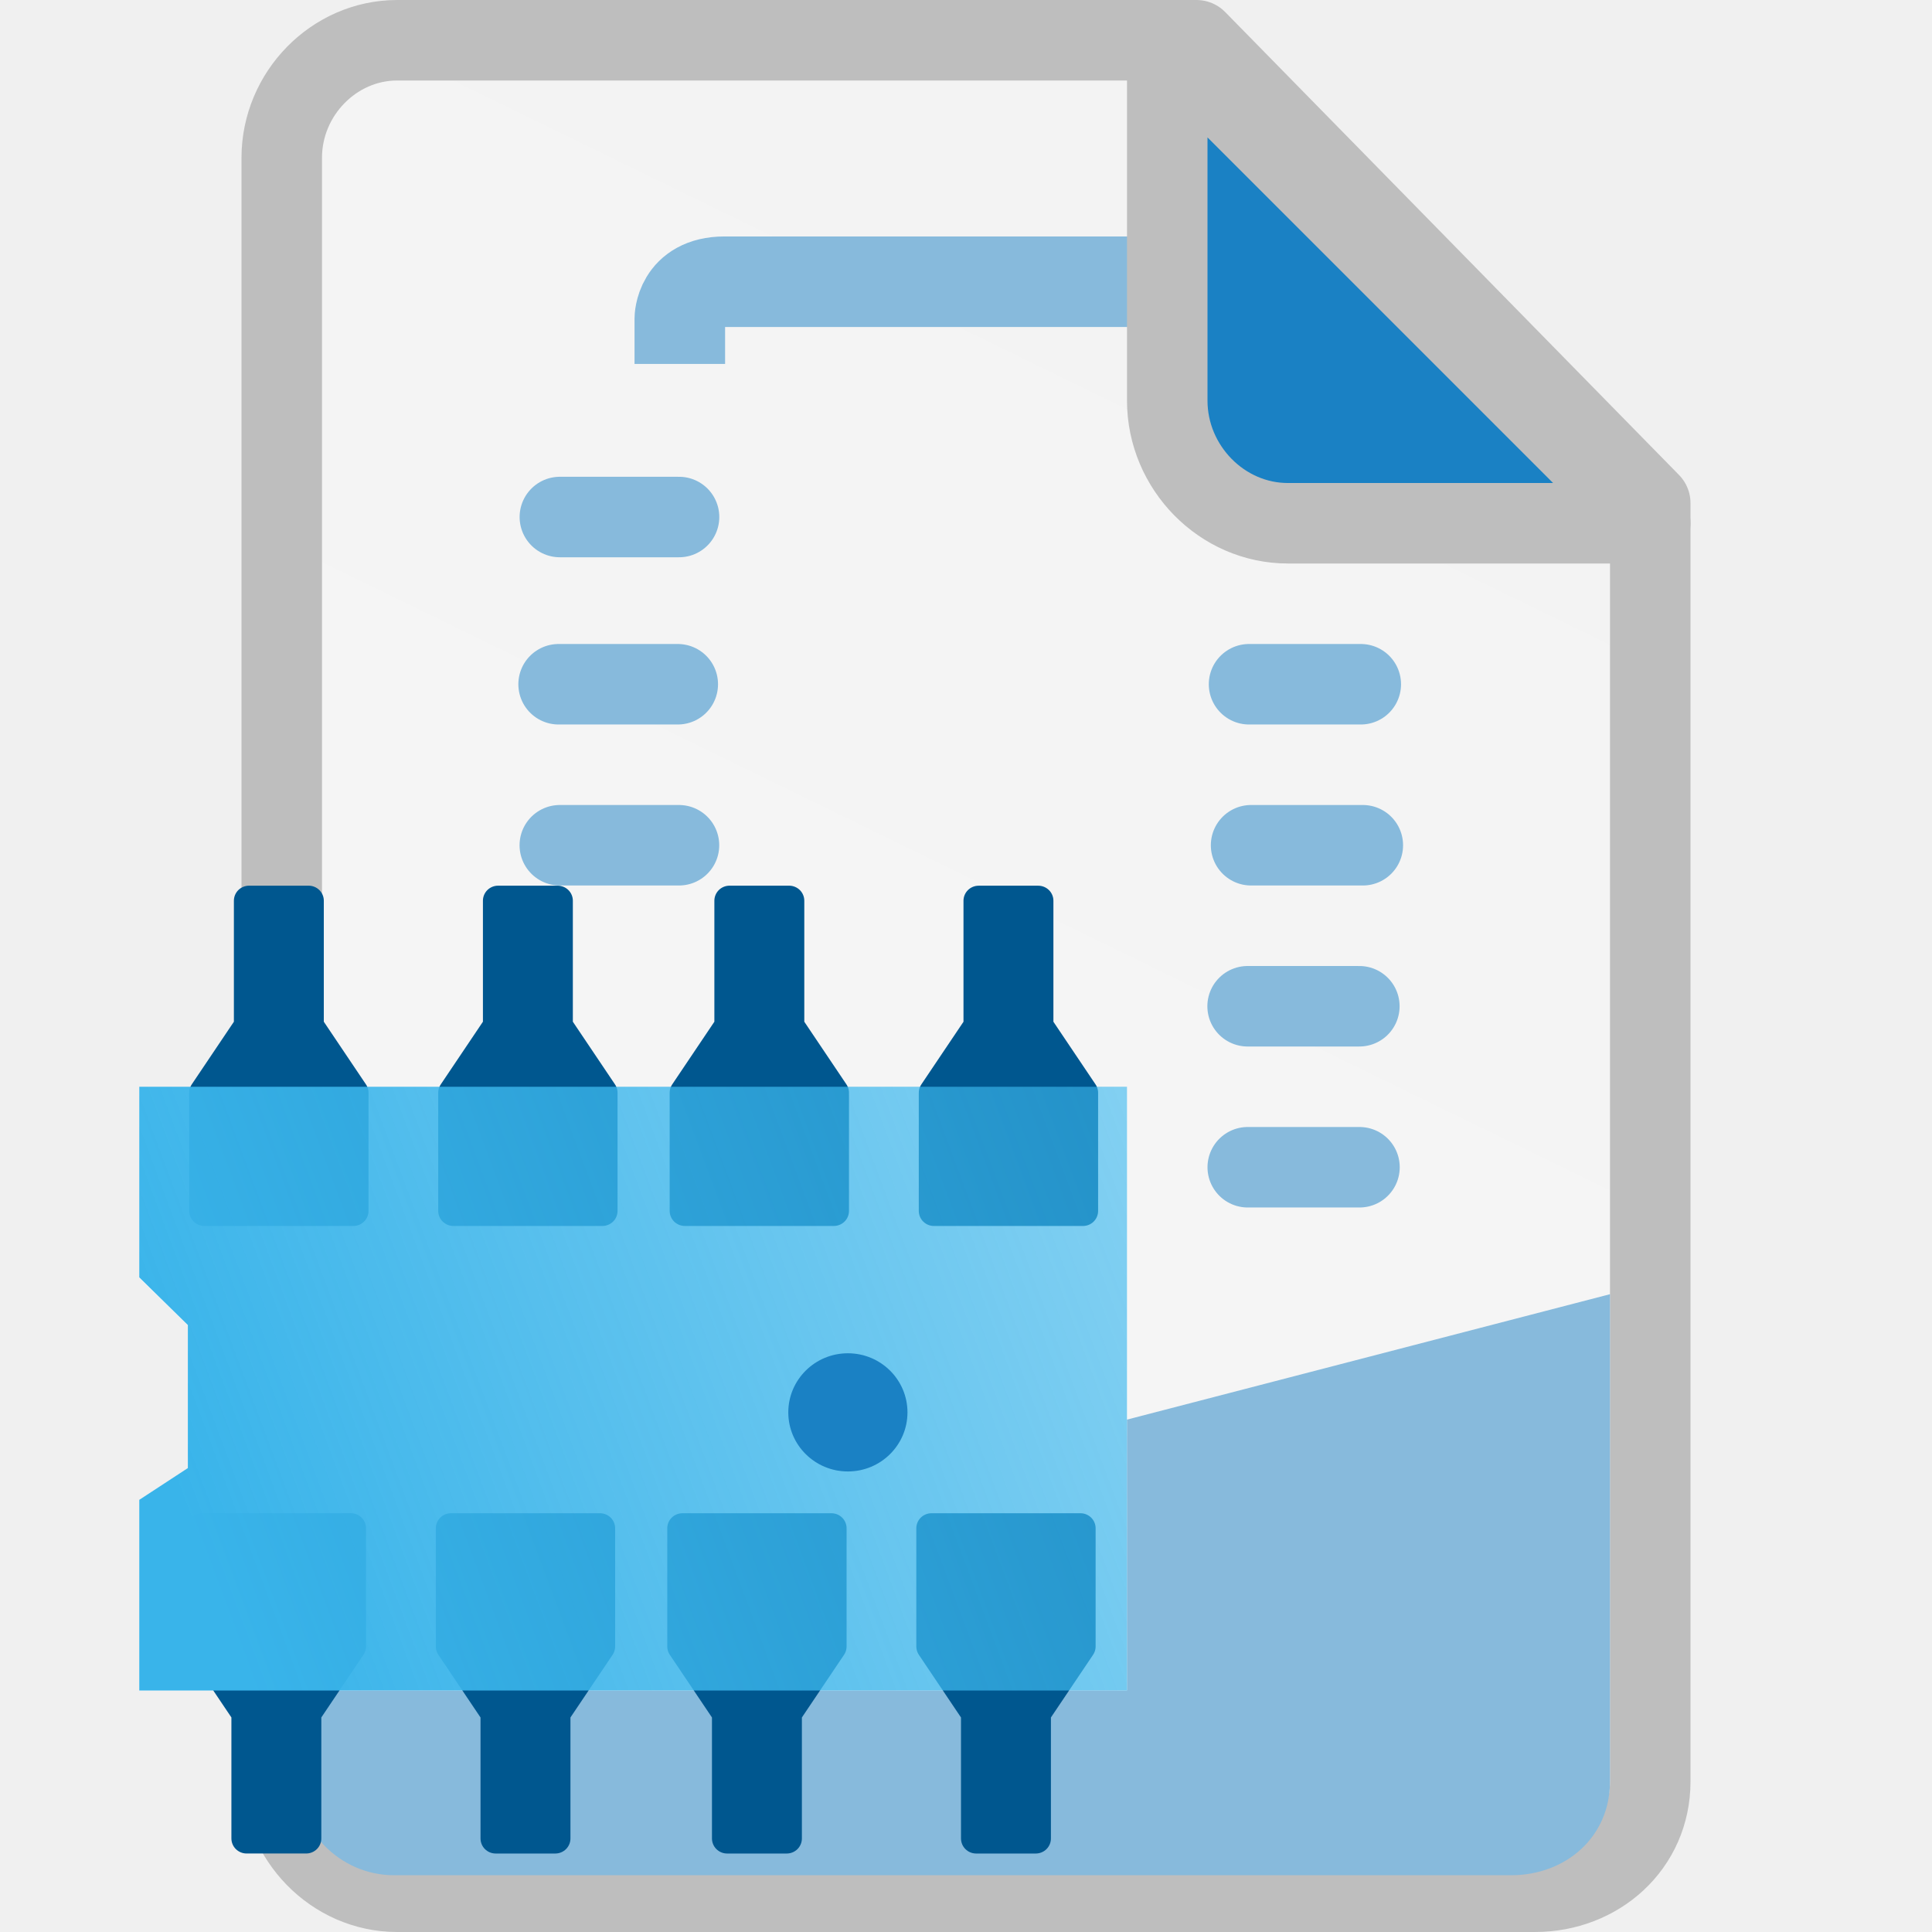
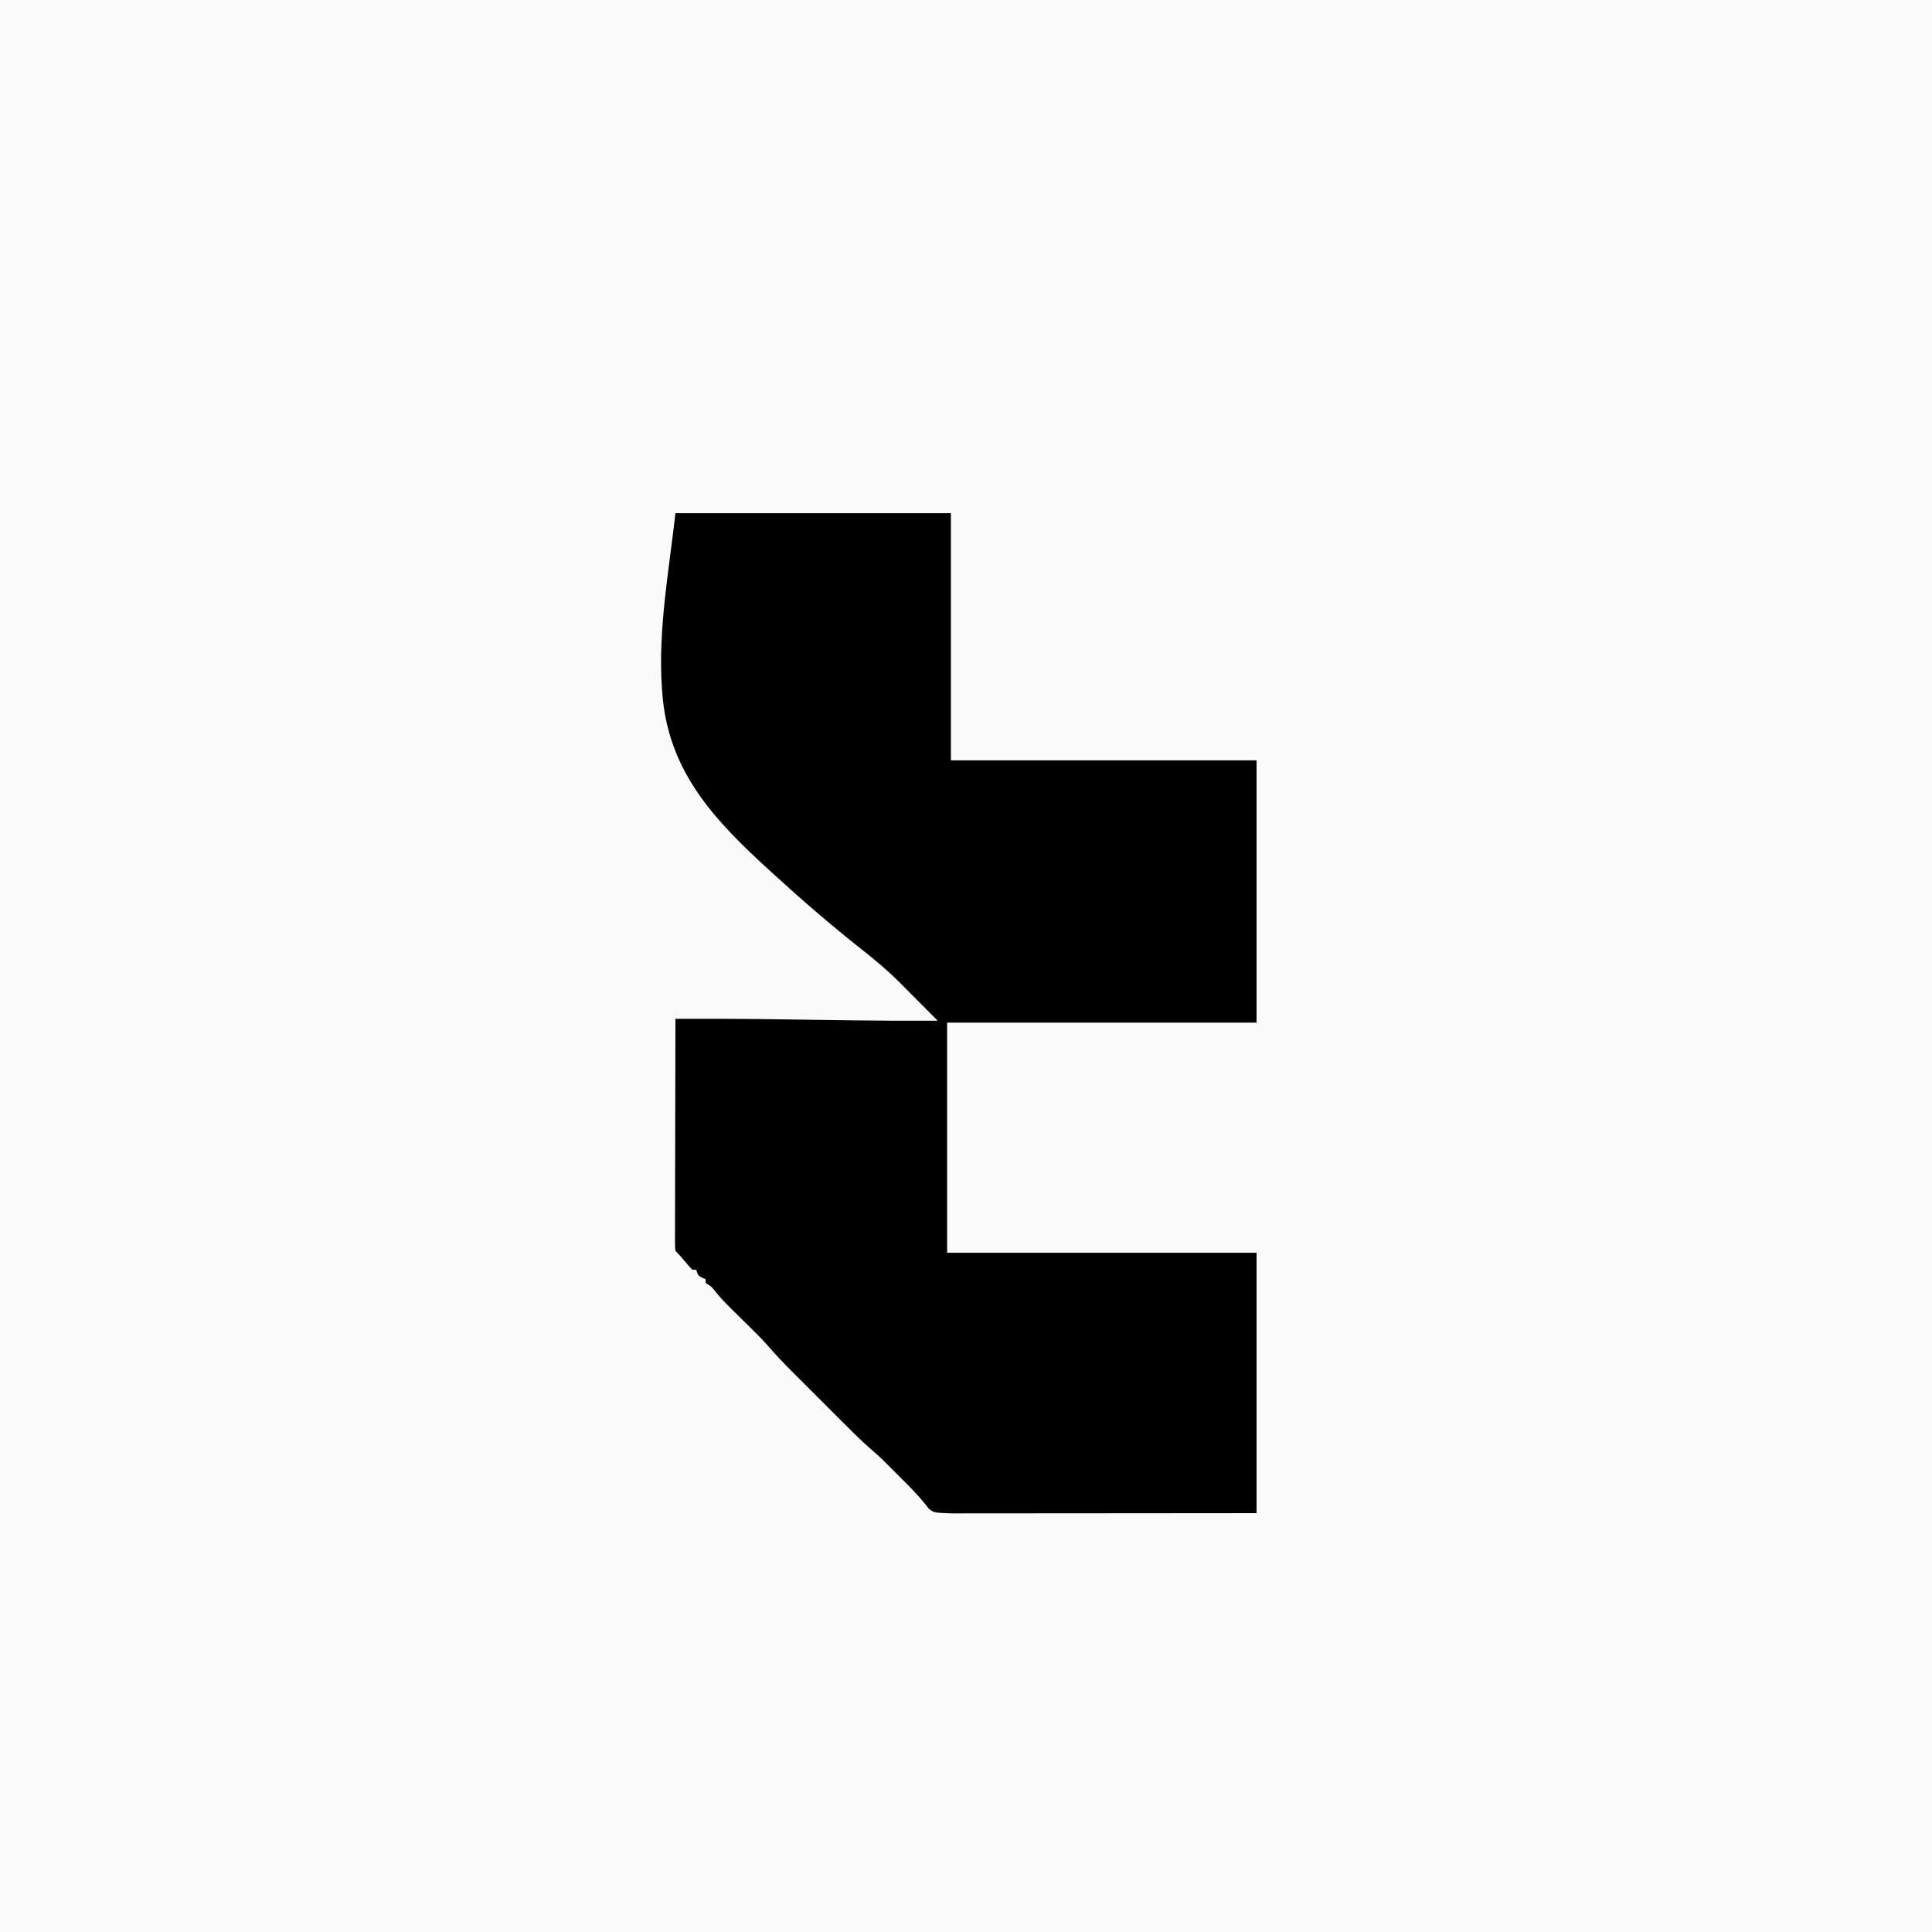
- <svg xmlns="http://www.w3.org/2000/svg" xmlns:xlink="http://www.w3.org/1999/xlink" id="Слой_1" data-name="Слой 1" viewBox="0 0 24 24" version="1.1" width="24" height="24">
-   <defs id="defs159429">
-     <style id="style159427">.cls-1{fill:#1a81c4;}</style>
-     <linearGradient xlink:href="#radialGradient1350" id="linearGradient5941" gradientUnits="userSpaceOnUse" gradientTransform="matrix(1.777324,0,0,1.813003,163.2914,139.1792)" x1="-160.867" y1="118.533" x2="-67.733" y2="-76.2" />
-     <radialGradient id="radialGradient1350" cx="50.009" cy="23.272" r="28.023" gradientTransform="matrix(0,-0.4596185,0.818261,0,80.07145,-81.23916)" gradientUnits="userSpaceOnUse">
-       <stop offset="0" stop-color="#2b4bed" id="stop1346" style="stop-color:#ffffff;stop-opacity:1" />
-       <stop offset="1" stop-color="#2b2fb7" id="stop1348" style="stop-color:#f3f3f3;stop-opacity:1" />
-     </radialGradient>
-     <radialGradient id="radialGradient1350-3" cx="50.009" cy="23.272" r="28.023" gradientTransform="matrix(0,-0.4596185,0.818261,0,80.07145,-81.23916)" gradientUnits="userSpaceOnUse">
-       <stop offset="0" stop-color="#2b4bed" id="stop1346-6" style="stop-color:#ffffff;stop-opacity:1" />
-       <stop offset="1" stop-color="#2b2fb7" id="stop1348-7" style="stop-color:#f3f3f3;stop-opacity:1" />
-     </radialGradient>
-     <linearGradient xlink:href="#linearGradient2468" id="linearGradient2470" x1="-8.467" y1="-105.833" x2="78.317" y2="-137.583" gradientUnits="userSpaceOnUse" gradientTransform="matrix(1.997798,0,0,1.960284,14.68791,310.0734)" />
-     <linearGradient id="linearGradient2468">
-       <stop style="stop-color:#39b4ea;stop-opacity:1;" offset="0" id="stop2464" />
-       <stop style="stop-color:#39b4ea;stop-opacity:0;" offset="1" id="stop2466" />
-     </linearGradient>
-   </defs>
-   <g id="g2446" transform="matrix(3.72454,0,0,3.72454,46.76653,586.8904)" />
-   <g id="g46886" transform="matrix(0.1875,0,0,0.1875,2.875,0)">
-     <path id="path5939" style="fill:url(#linearGradient5941);fill-opacity:1;stroke:#bebebe;stroke-width:5.333;stroke-linecap:square;stroke-linejoin:round;stroke-miterlimit:4;stroke-dasharray:none;stroke-dashoffset:0;stroke-opacity:1;paint-order:normal" d="M 10.968,2.667 H 63.937 L 94,33.333 v 84.698 c 0,4.252 -3.467,7.302 -7.635,7.302 H 10.968 c -4.168,0 -7.635,-3.536 -7.635,-7.788 V 10.455 c 0,-4.252 3.467,-7.783 7.635,-7.788 z" />
-     <path style="fill:none;stroke:#87badc;stroke-width:6;stroke-linecap:square;stroke-miterlimit:4;stroke-dasharray:none;stroke-opacity:1;paint-order:fill markers stroke" d="m 29.706,21.113 c 0,0 0,-2.447 2.961,-2.447 h 36.521" id="path880" />
-     <path id="path5956" style="fill:#87badc;fill-opacity:1;stroke:none;stroke-width:0.745;stroke-linecap:square;stroke-linejoin:round;stroke-miterlimit:4;stroke-dasharray:none;stroke-dashoffset:0;stroke-opacity:1;paint-order:normal" d="M 91.333,85.744 4.23,108.36 v 9.143 c 0,3.722 2.934,6.737 6.556,6.737 h 73.991 c 3.622,0 6.576,-2.533 6.556,-6.256 z M 2.555,117.682 v 0.179 c 0,1.091 0.23,2.12 0.63,3.056 -0.402,-0.998 -0.63,-2.088 -0.63,-3.235 z" />
-     <path style="fill:none;fill-opacity:1;stroke:#87badc;stroke-width:5.333;stroke-linecap:round;stroke-linejoin:round;stroke-miterlimit:4;stroke-dasharray:none;stroke-opacity:1;paint-order:fill markers stroke" d="m 29.655,34.254 h -7.896" id="path5251-4" />
-     <path style="color:#000000;font-style:normal;font-variant:normal;font-weight:normal;font-stretch:normal;font-size:medium;line-height:normal;font-family:sans-serif;font-variant-ligatures:normal;font-variant-position:normal;font-variant-caps:normal;font-variant-numeric:normal;font-variant-alternates:normal;font-variant-east-asian:normal;font-feature-settings:normal;font-variation-settings:normal;text-indent:0;text-align:start;text-decoration:none;text-decoration-line:none;text-decoration-style:solid;text-decoration-color:#000000;letter-spacing:normal;word-spacing:normal;text-transform:none;writing-mode:lr-tb;direction:ltr;text-orientation:mixed;dominant-baseline:auto;baseline-shift:baseline;text-anchor:start;white-space:normal;shape-padding:0;shape-margin:0;inline-size:0;clip-rule:nonzero;display:inline;overflow:visible;visibility:visible;isolation:auto;mix-blend-mode:normal;color-interpolation:sRGB;color-interpolation-filters:linearRGB;solid-color:#000000;solid-opacity:1;vector-effect:none;fill:#000000;fill-opacity:0;fill-rule:nonzero;stroke:none;stroke-width:5.214;stroke-linecap:round;stroke-linejoin:miter;stroke-miterlimit:4;stroke-dasharray:none;stroke-dashoffset:0;stroke-opacity:1;paint-order:fill markers stroke;color-rendering:auto;image-rendering:auto;shape-rendering:auto;text-rendering:auto;enable-background:accumulate;stop-color:#000000" d="m 41.344,22.898 h 29.18 c 0.539,0 0.973,0.43 0.973,0.964 v 13.503 c 0,0.534 -0.434,0.964 -0.973,0.964 H 41.344 c -0.539,0 -0.973,-0.43 -0.973,-0.964 V 23.863 c 0,-0.534 0.434,-0.964 0.973,-0.964 z" id="path6035" />
-     <path style="fill:none;fill-opacity:1;stroke:#87badc;stroke-width:6;stroke-linecap:round;stroke-linejoin:round;stroke-miterlimit:4;stroke-dasharray:none;stroke-opacity:1;paint-order:fill markers stroke" d="M 74.894,32.403 H 67.491" id="path1048" />
-     <path style="fill:none;fill-opacity:1;stroke:#87badc;stroke-width:5.333;stroke-linecap:round;stroke-linejoin:round;stroke-miterlimit:4;stroke-dasharray:none;stroke-opacity:1;paint-order:fill markers stroke" d="M 29.571,45.333 H 21.675" id="path1054" />
-     <path style="fill:none;fill-opacity:1;stroke:#87badc;stroke-width:5.333;stroke-linecap:round;stroke-linejoin:round;stroke-miterlimit:4;stroke-dasharray:none;stroke-opacity:1;paint-order:fill markers stroke" d="M 74.822,45.333 H 67.419" id="path1056" />
-     <path style="fill:none;fill-opacity:1;stroke:#87badc;stroke-width:5.333;stroke-linecap:round;stroke-linejoin:round;stroke-miterlimit:4;stroke-dasharray:none;stroke-opacity:1;paint-order:fill markers stroke" d="m 29.651,56 h -7.896" id="path1058" />
-     <path style="fill:none;fill-opacity:1;stroke:#87badc;stroke-width:5.333;stroke-linecap:round;stroke-linejoin:round;stroke-miterlimit:4;stroke-dasharray:none;stroke-opacity:1;paint-order:fill markers stroke" d="M 74.957,56 H 67.554" id="path1060" />
-     <path style="fill:none;fill-opacity:1;stroke:#87badc;stroke-width:5.333;stroke-linecap:round;stroke-linejoin:round;stroke-miterlimit:4;stroke-dasharray:none;stroke-opacity:1;paint-order:fill markers stroke" d="M 74.727,66.667 H 67.324" id="path1068" />
-     <path style="fill:none;fill-opacity:1;stroke:#87badc;stroke-width:5.333;stroke-linecap:round;stroke-linejoin:round;stroke-miterlimit:4;stroke-dasharray:none;stroke-opacity:1;paint-order:fill markers stroke" d="M 74.736,77.333 H 67.333" id="path1072" />
-     <path style="fill:none;fill-opacity:1;stroke:#87badc;stroke-width:6;stroke-linecap:round;stroke-linejoin:round;stroke-miterlimit:4;stroke-dasharray:none;stroke-opacity:1;paint-order:fill markers stroke" d="M 29.984,80.361 H 22.581" id="path1074" />
-     <path style="fill:none;fill-opacity:1;stroke:#87badc;stroke-width:6;stroke-linecap:round;stroke-linejoin:round;stroke-miterlimit:4;stroke-dasharray:none;stroke-opacity:1;paint-order:fill markers stroke" d="M 29.984,87.212 H 22.581" id="path1078" />
-     <path id="path1082" style="fill:#ffffff;fill-opacity:1;stroke:none;stroke-width:0.745;stroke-linecap:square;stroke-linejoin:round;stroke-miterlimit:4;stroke-dasharray:none;stroke-opacity:1;paint-order:fill markers stroke" d="M -6.106,72.042 H 59.333 V 112 H -6.106 V 99.382 l 3.218,-2.103 v -9.464 l -3.218,-3.155 z" />
-     <g id="g2452" transform="matrix(1.838142,0,0,1.82265,11.60798,296.0661)" style="stroke-width:2.035">
-       <g id="g1133" style="stroke-width:2.035" />
-       <g id="g1143" style="stroke-width:2.035">
-         <g id="g73" transform="translate(1.720917,0.00630557)" style="stroke-width:2.035">
-           <g id="g47282" style="stroke-width:2.035">
-             <path id="path1127" style="fill:#00578f;fill-opacity:1;stroke:#00578f;stroke-width:1.093;stroke-linecap:round;stroke-linejoin:round;stroke-miterlimit:4;stroke-dasharray:none;stroke-dashoffset:0;stroke-opacity:1;paint-order:normal" d="m 22.655,-118.426 1e-6,-4.296 -1.611,-2.416 v -4.564 h -2.148 v 4.564 l -1.611,2.416 -1e-6,4.296 z" />
-             <path id="path1127-9" style="fill:#00578f;fill-opacity:1;stroke:#00578f;stroke-width:1.093;stroke-linecap:round;stroke-linejoin:round;stroke-miterlimit:4;stroke-dasharray:none;stroke-dashoffset:0;stroke-opacity:1;paint-order:normal" d="m 13.676,-118.427 1e-6,-4.296 -1.611,-2.416 v -4.564 H 9.917 v 4.564 l -1.611,2.416 -1e-6,4.296 z" />
-             <path id="path1127-7" style="fill:#00578f;fill-opacity:1;stroke:#00578f;stroke-width:1.093;stroke-linecap:round;stroke-linejoin:round;stroke-miterlimit:4;stroke-dasharray:none;stroke-dashoffset:0;stroke-opacity:1;paint-order:normal" d="m 5.334,-118.427 1e-6,-4.296 -1.611,-2.416 v -4.564 h -2.148 v 4.564 l -1.611,2.416 -1e-6,4.296 z" />
-             <path id="path1127-3" style="fill:#00578f;fill-opacity:1;stroke:#00578f;stroke-width:1.093;stroke-linecap:round;stroke-linejoin:round;stroke-miterlimit:4;stroke-dasharray:none;stroke-dashoffset:0;stroke-opacity:1;paint-order:normal" d="m -3.642,-118.427 1e-6,-4.296 -1.611,-2.416 v -4.564 h -2.148 v 4.564 l -1.611,2.416 -1e-6,4.296 z" />
-           </g>
-         </g>
-       </g>
-     </g>
-     <g id="g2452-6" transform="matrix(-1.838142,0,0,-1.82265,42.84756,-114.5873)" style="stroke-width:2.035">
-       <g id="g1133-1" style="stroke-width:2.035" />
-       <g id="g1143-2" style="stroke-width:2.035">
-         <g id="g73-9" transform="translate(1.720917,0.00630557)" style="stroke-width:2.035">
-           <g id="g47282-3" style="stroke-width:2.035">
-             <path id="path1127-1" style="fill:#00578f;fill-opacity:1;stroke:#00578f;stroke-width:1.093;stroke-linecap:round;stroke-linejoin:round;stroke-miterlimit:4;stroke-dasharray:none;stroke-dashoffset:0;stroke-opacity:1;paint-order:normal" d="m 22.655,-118.426 1e-6,-4.296 -1.611,-2.416 v -4.564 h -2.148 v 4.564 l -1.611,2.416 -1e-6,4.296 z" />
-             <path id="path1127-9-9" style="fill:#00578f;fill-opacity:1;stroke:#00578f;stroke-width:1.093;stroke-linecap:round;stroke-linejoin:round;stroke-miterlimit:4;stroke-dasharray:none;stroke-dashoffset:0;stroke-opacity:1;paint-order:normal" d="m 13.676,-118.427 1e-6,-4.296 -1.611,-2.416 v -4.564 H 9.917 v 4.564 l -1.611,2.416 -1e-6,4.296 z" />
-             <path id="path1127-7-4" style="fill:#00578f;fill-opacity:1;stroke:#00578f;stroke-width:1.093;stroke-linecap:round;stroke-linejoin:round;stroke-miterlimit:4;stroke-dasharray:none;stroke-dashoffset:0;stroke-opacity:1;paint-order:normal" d="m 5.334,-118.427 1e-6,-4.296 -1.611,-2.416 v -4.564 h -2.148 v 4.564 l -1.611,2.416 -1e-6,4.296 z" />
-             <path id="path1127-3-7" style="fill:#00578f;fill-opacity:1;stroke:#00578f;stroke-width:1.093;stroke-linecap:round;stroke-linejoin:round;stroke-miterlimit:4;stroke-dasharray:none;stroke-dashoffset:0;stroke-opacity:1;paint-order:normal" d="m -3.642,-118.427 1e-6,-4.296 -1.611,-2.416 v -4.564 h -2.148 v 4.564 l -1.611,2.416 -1e-6,4.296 z" />
-           </g>
-         </g>
-       </g>
-     </g>
-     <path id="path5852" style="fill:url(#linearGradient2470);fill-opacity:1;stroke:none;stroke-width:0.745;stroke-linecap:square;stroke-linejoin:round;stroke-miterlimit:4;stroke-dasharray:none;stroke-opacity:1;paint-order:fill markers stroke" d="M -6.106,72 H 59.333 V 112 H -6.106 V 99.368 l 3.218,-2.105 V 87.789 L -6.106,84.632 Z" />
-     <ellipse style="fill:#1a81c4;fill-opacity:1;stroke:none;stroke-width:1.89;stroke-linecap:round;stroke-linejoin:round;stroke-miterlimit:4;stroke-dasharray:none;stroke-opacity:1;paint-order:fill markers stroke" id="path2462" cx="40.841" cy="93.573" rx="3.948" ry="3.915" />
-     <path id="path5943" style="fill:#1a81c4;fill-opacity:1;stroke:#bebebe;stroke-width:5.333;stroke-linecap:square;stroke-linejoin:round;stroke-miterlimit:4;stroke-dasharray:none;stroke-dashoffset:0;stroke-opacity:1;paint-order:normal" d="M 62,2.666 V 26.54 c 0,4.437 3.632,8.134 8,8.127 h 24 z" />
-   </g>
+ <svg xmlns="http://www.w3.org/2000/svg" version="1.1" viewBox="0 0 1024 1024">
+   <path d="M0 0 C337.92 0 675.84 0 1024 0 C1024 337.92 1024 675.84 1024 1024 C686.08 1024 348.16 1024 0 1024 C0 686.08 0 348.16 0 0 Z " fill="#FAFAFA" transform="translate(0,0)" />
+   <path d="M0 0 C48.18 0 96.36 0 146 0 C146 43.23 146 86.46 146 131 C199.46 131 252.92 131 308 131 C308 176.87 308 222.74 308 270 C253.88 270 199.76 270 144 270 C144 310.26 144 350.52 144 392 C198.12 392 252.24 392 308 392 C308 437.54 308 483.08 308 530 C266.904 530.04 266.904 530.04 249.689 530.049 C237.801 530.055 225.912 530.062 214.024 530.075 C205.365 530.085 196.707 530.092 188.049 530.094 C183.465 530.095 178.881 530.098 174.297 530.106 C169.981 530.113 165.664 530.115 161.348 530.113 C159.766 530.113 158.184 530.115 156.601 530.119 C154.436 530.124 152.271 530.123 150.106 530.12 C148.896 530.121 147.685 530.122 146.438 530.123 C136.985 529.785 136.985 529.785 134.17 527.541 C133.7 526.91 133.23 526.279 132.746 525.629 C128.674 520.532 124.129 515.979 119.512 511.382 C118.065 509.94 116.623 508.493 115.182 507.045 C114.237 506.101 113.293 505.158 112.348 504.215 C111.095 502.964 111.095 502.964 109.817 501.687 C107.688 499.656 105.543 497.729 103.314 495.814 C98.186 491.36 93.417 486.561 88.621 481.754 C87.641 480.774 86.66 479.794 85.679 478.815 C83.636 476.773 81.595 474.73 79.555 472.685 C76.961 470.085 74.362 467.49 71.762 464.896 C69.74 462.878 67.72 460.856 65.701 458.835 C64.285 457.418 62.867 456.003 61.449 454.588 C56.977 450.1 52.655 445.555 48.527 440.749 C46.364 438.271 44.056 435.961 41.715 433.652 C41.019 432.962 41.019 432.962 40.308 432.257 C38.854 430.815 37.396 429.376 35.938 427.938 C25.203 417.353 25.203 417.353 21.504 412.941 C19.146 409.9 19.146 409.9 16 408 C16 407.34 16 406.68 16 406 C15.041 405.598 15.041 405.598 14.062 405.188 C12 404 12 404 11 401 C10.34 401 9.68 401 9 401 C7.344 399.32 7.344 399.32 5.5 397.125 C3.711 395.01 1.96 392.96 0 391 C-0.246 388.833 -0.246 388.833 -0.241 386.09 C-0.243 385.052 -0.246 384.015 -0.249 382.945 C-0.242 381.802 -0.234 380.66 -0.227 379.482 C-0.227 378.282 -0.228 377.082 -0.228 375.846 C-0.227 372.55 -0.217 369.255 -0.203 365.96 C-0.19 362.518 -0.189 359.076 -0.187 355.634 C-0.181 349.114 -0.164 342.594 -0.144 336.074 C-0.122 328.652 -0.111 321.23 -0.101 313.808 C-0.08 298.539 -0.045 283.269 0 268 C17.351 267.943 34.697 267.981 52.047 268.219 C52.85 268.23 53.654 268.241 54.482 268.252 C60.238 268.332 65.994 268.415 71.75 268.5 C78.328 268.596 84.906 268.691 91.484 268.781 C92.274 268.792 93.064 268.803 93.878 268.814 C108.919 269.018 123.957 269.058 139 269 C135.589 265.564 132.175 262.132 128.758 258.703 C127.599 257.54 126.442 256.375 125.285 255.209 C123.609 253.521 121.93 251.836 120.25 250.152 C119.744 249.642 119.239 249.131 118.718 248.605 C112.309 242.195 105.391 236.467 98.278 230.858 C82.51 218.398 67.342 205.296 52.5 191.75 C51.875 191.182 51.251 190.613 50.608 190.028 C20.608 162.656 -4.078 136.872 -7.008 94.82 C-7.059 94.127 -7.11 93.433 -7.163 92.718 C-9.314 61.909 -3.396 30.181 0 0 Z " fill="#000000" transform="translate(358,272)" />
</svg>
